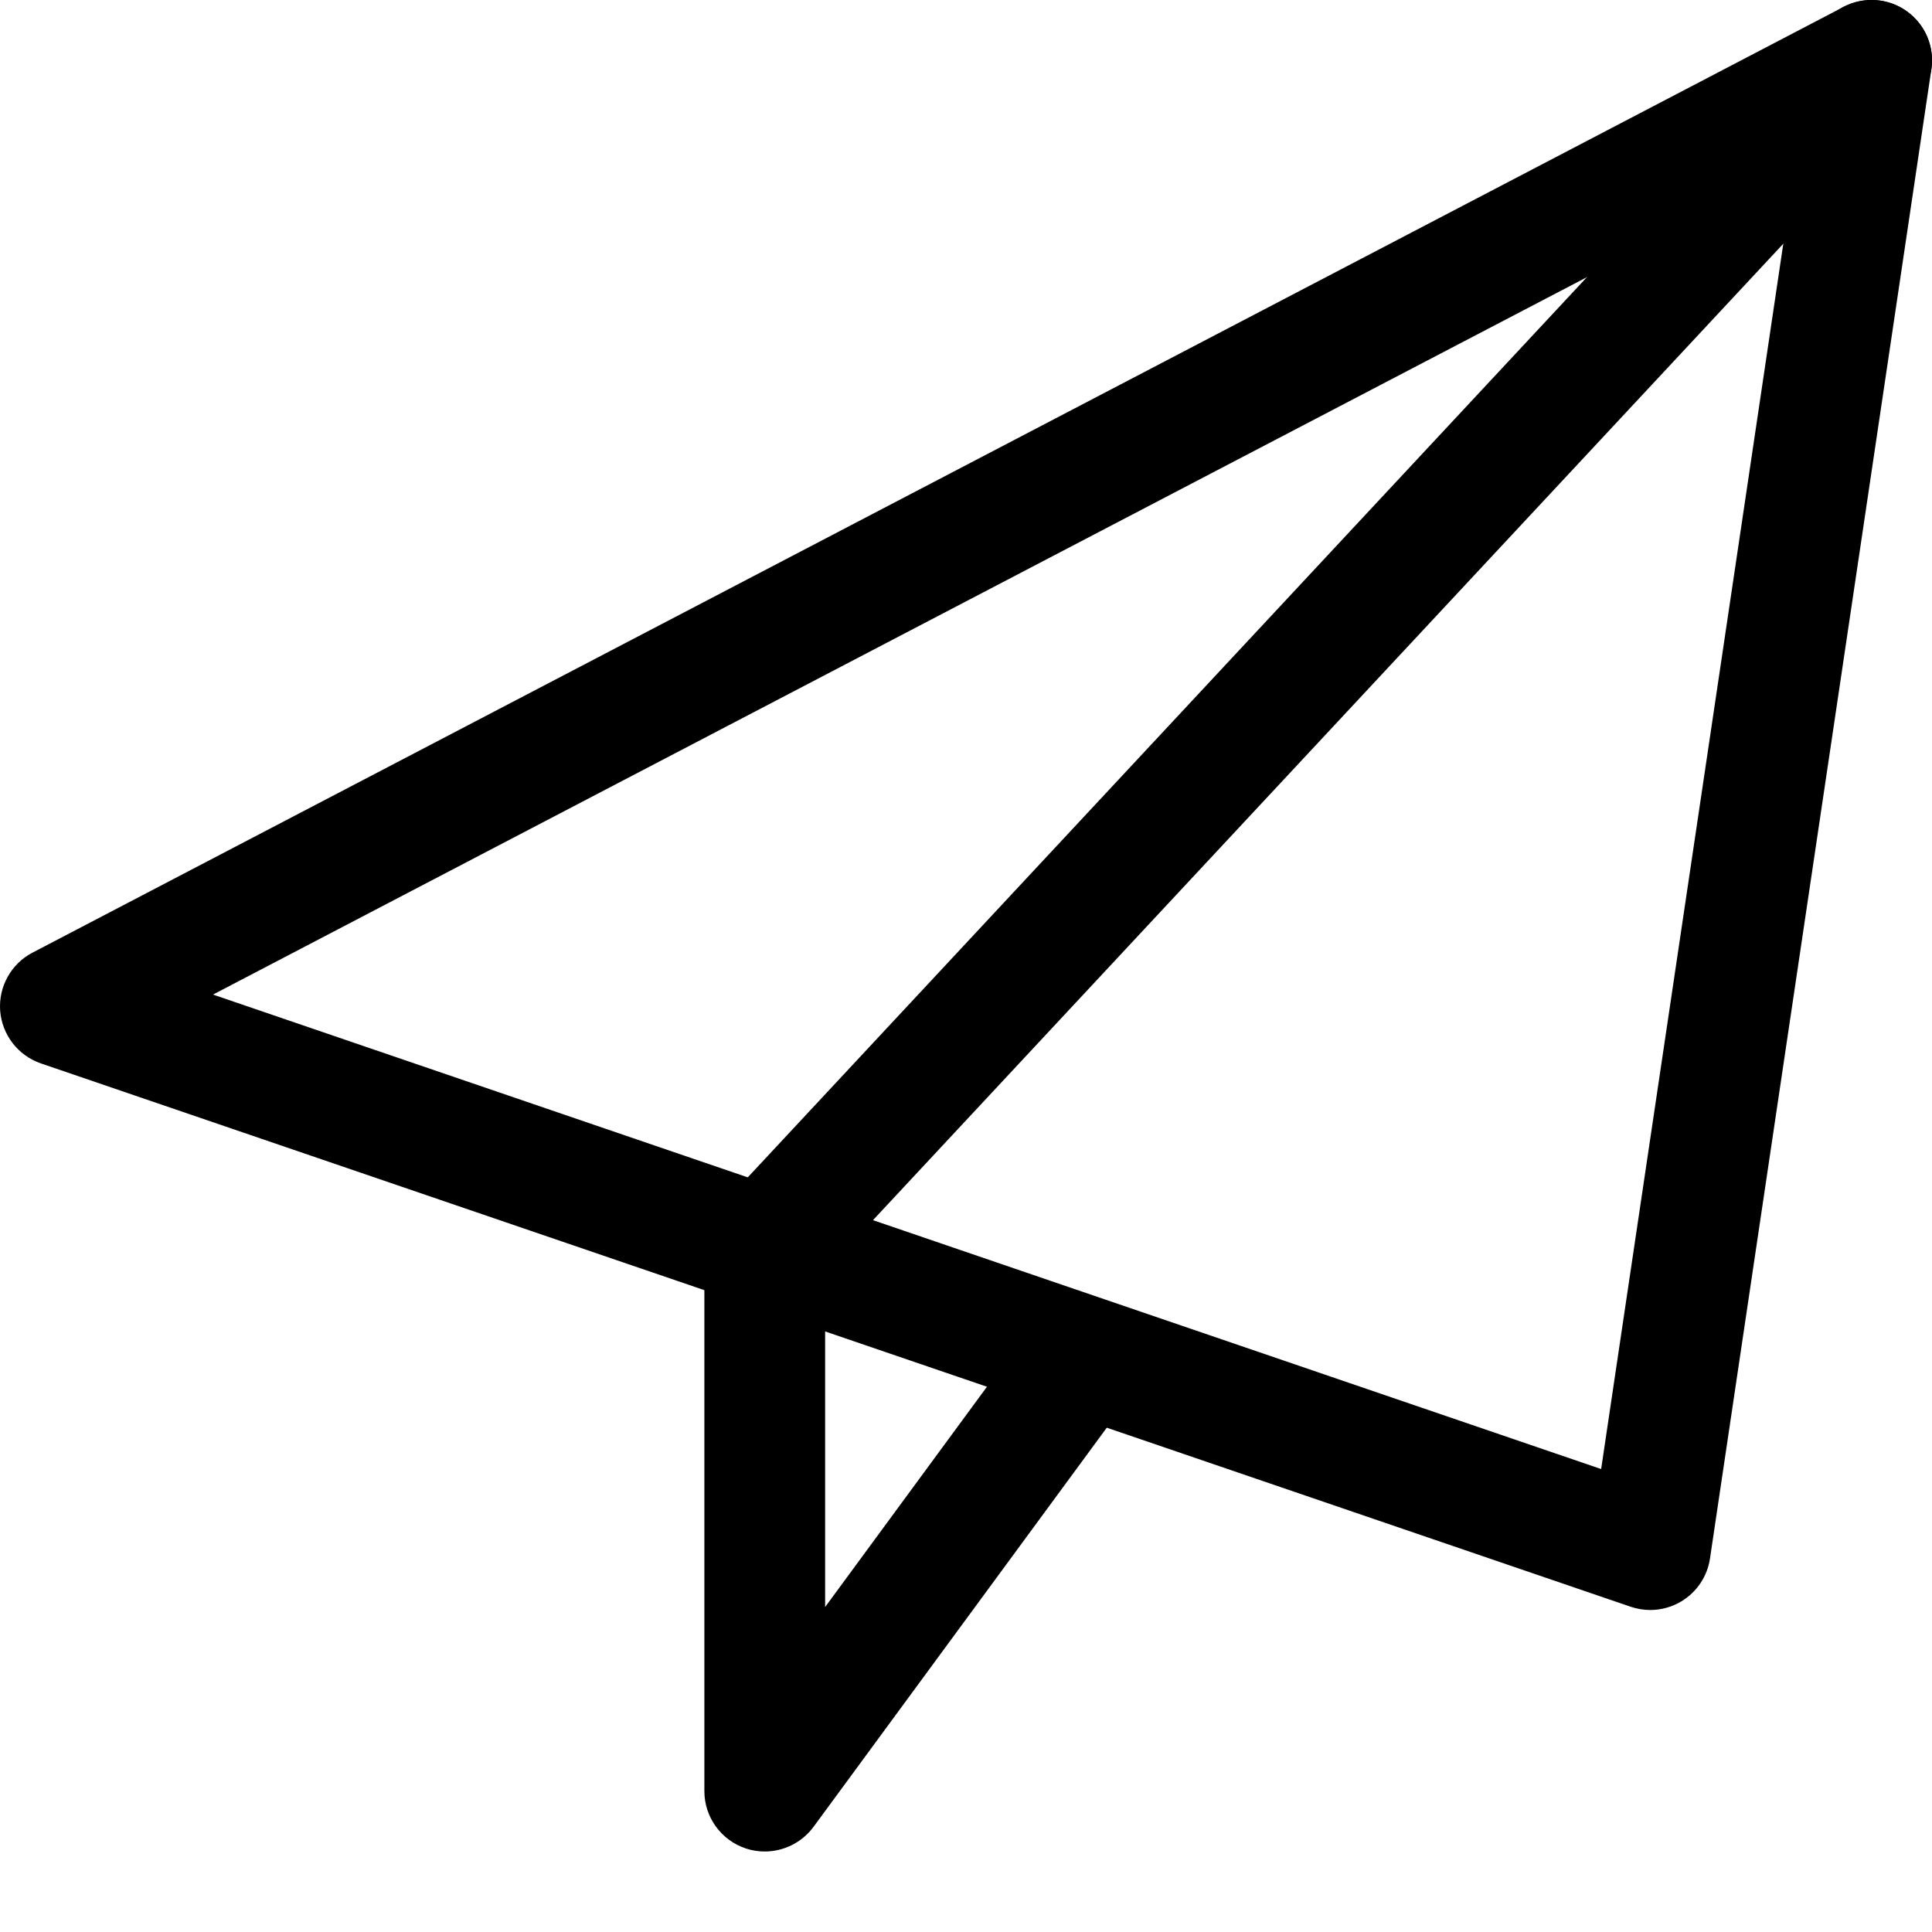
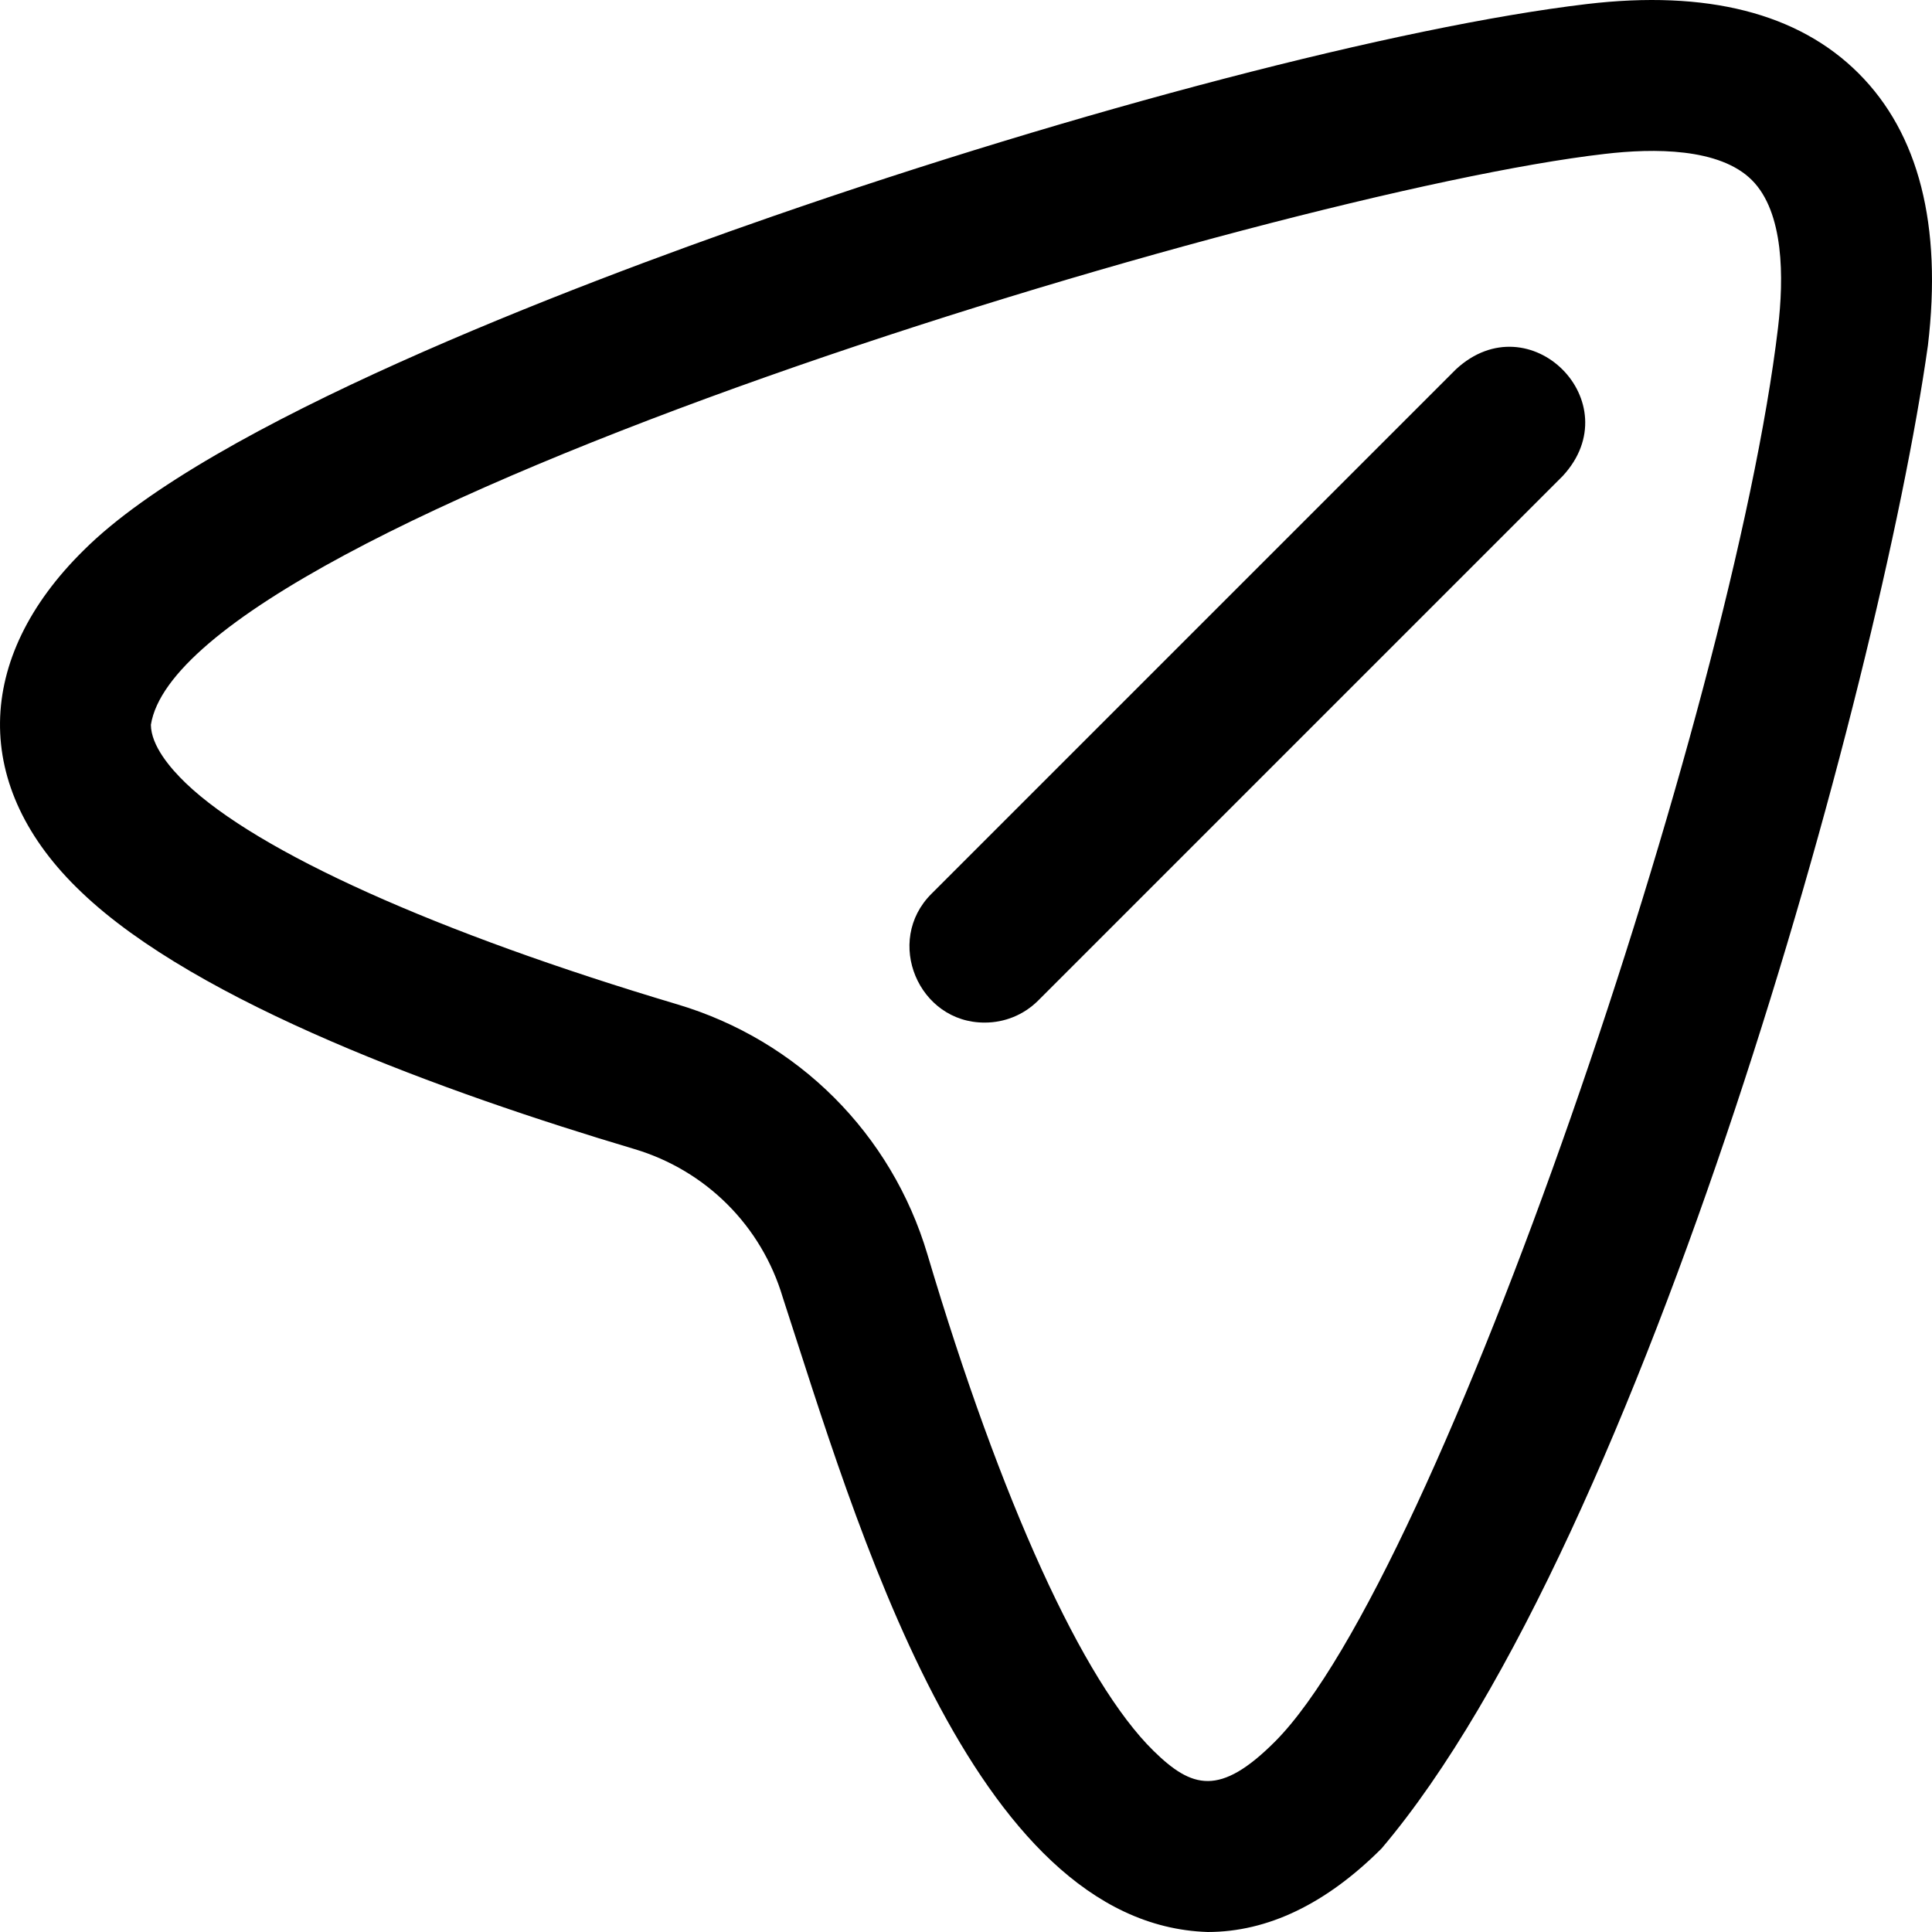
- <svg xmlns="http://www.w3.org/2000/svg" enable-background="new 0 0 24 24" height="512" viewBox="0 0 24 24" width="512">
-   <path d="m20.5 20c-.082 0-.164-.014-.242-.04l-19.75-6.75c-.284-.098-.482-.354-.506-.653-.022-.299.135-.583.4-.722l22.5-11.75c.251-.129.554-.109.782.054.23.164.349.442.308.722l-2.75 18.5c-.033.22-.162.414-.353.53-.118.072-.253.109-.389.109zm-17.854-7.645 17.244 5.894 2.401-16.152z" />
-   <path d="m9.5 23c-.078 0-.157-.012-.233-.037-.309-.102-.517-.389-.517-.713v-6.75c0-.189.072-.373.201-.512l13.75-14.75c.282-.304.759-.319 1.061-.037.303.282.319.757.037 1.061l-13.549 14.533v4.168l2.503-3.407c.245-.332.715-.406 1.049-.16.334.245.405.715.16 1.049l-3.857 5.25c-.145.195-.371.305-.605.305z" />
+ <svg xmlns="http://www.w3.org/2000/svg" id="Layer_1" enable-background="new 0 0 511.99 511.99" height="512" viewBox="0 0 511.99 511.99" width="512">
+   <path d="m492.544 19.444c-15.968-15.968-40.216-22.147-72.076-18.366-49.588 5.886-134.385 28.009-216.03 56.361-53.713 18.652-148.822 54.943-182.301 88.422-28.925 28.502-29.901 62.717-.574 90.555 30.544 29.291 96.531 53.187 146.509 68.074 19.012 5.664 33.728 20.369 39.364 39.335 19.328 59.191 49.87 166.217 112.623 168.164 15.881 0 31.377-7.445 46.069-22.138 69.392-81.83 132.003-307.515 144.784-398.332 3.78-31.856-2.399-56.106-18.368-72.075zm-21.355 67.362c-12.063 101.628-89.823 331.239-133.346 374.762-14.57 14.568-21.973 12.391-32.142 2.427-18.672-18.295-40.513-66.248-59.924-131.564-9.5-31.964-34.28-56.74-66.287-66.275-63.726-18.983-111.198-40.346-130.243-58.61-4.193-4.021-9.203-9.968-9.26-15.471 8.555-54.117 297.454-141.173 385.195-151.276 13.109-1.555 30.53-1.616 39.077 6.93 8.547 8.547 8.487 25.967 6.93 39.077zm-210.19 184.184c-17.561.106-26.752-21.608-14.142-34.142l139-139c19.511-18.017 46.294 8.795 28.284 28.284l-139 139c-3.906 3.905-9.024 5.858-14.142 5.858z" />
</svg>
